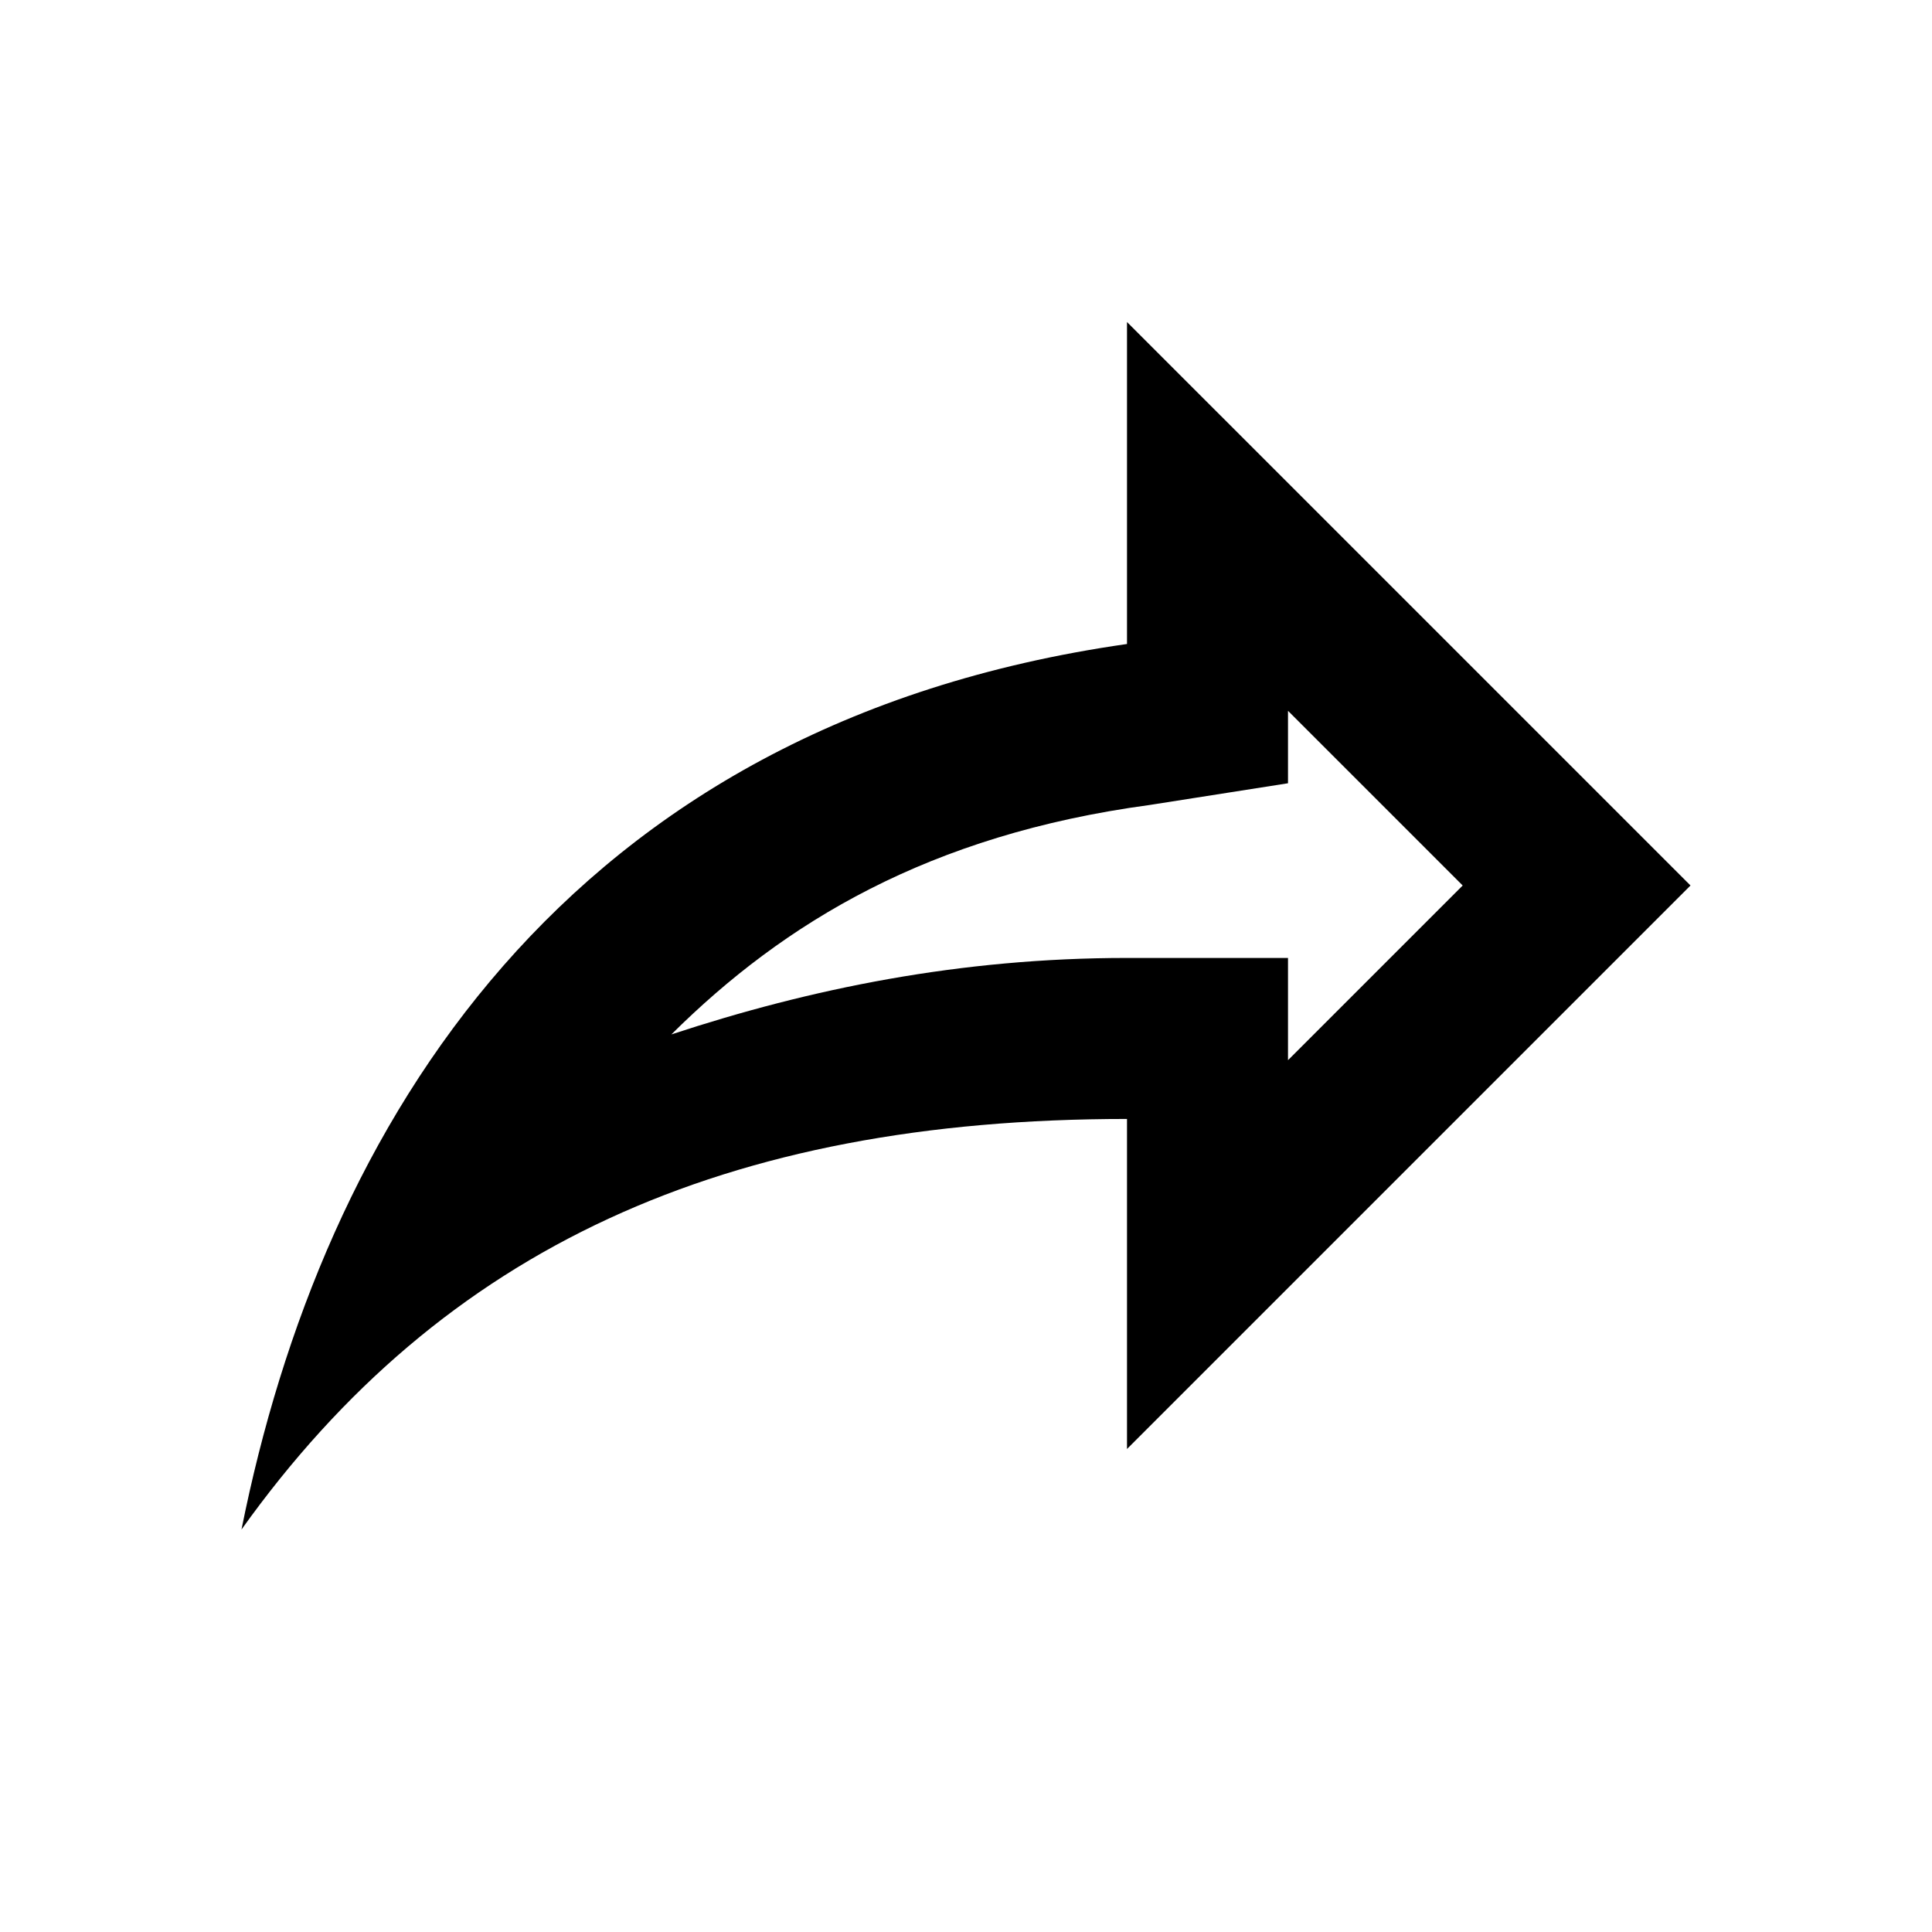
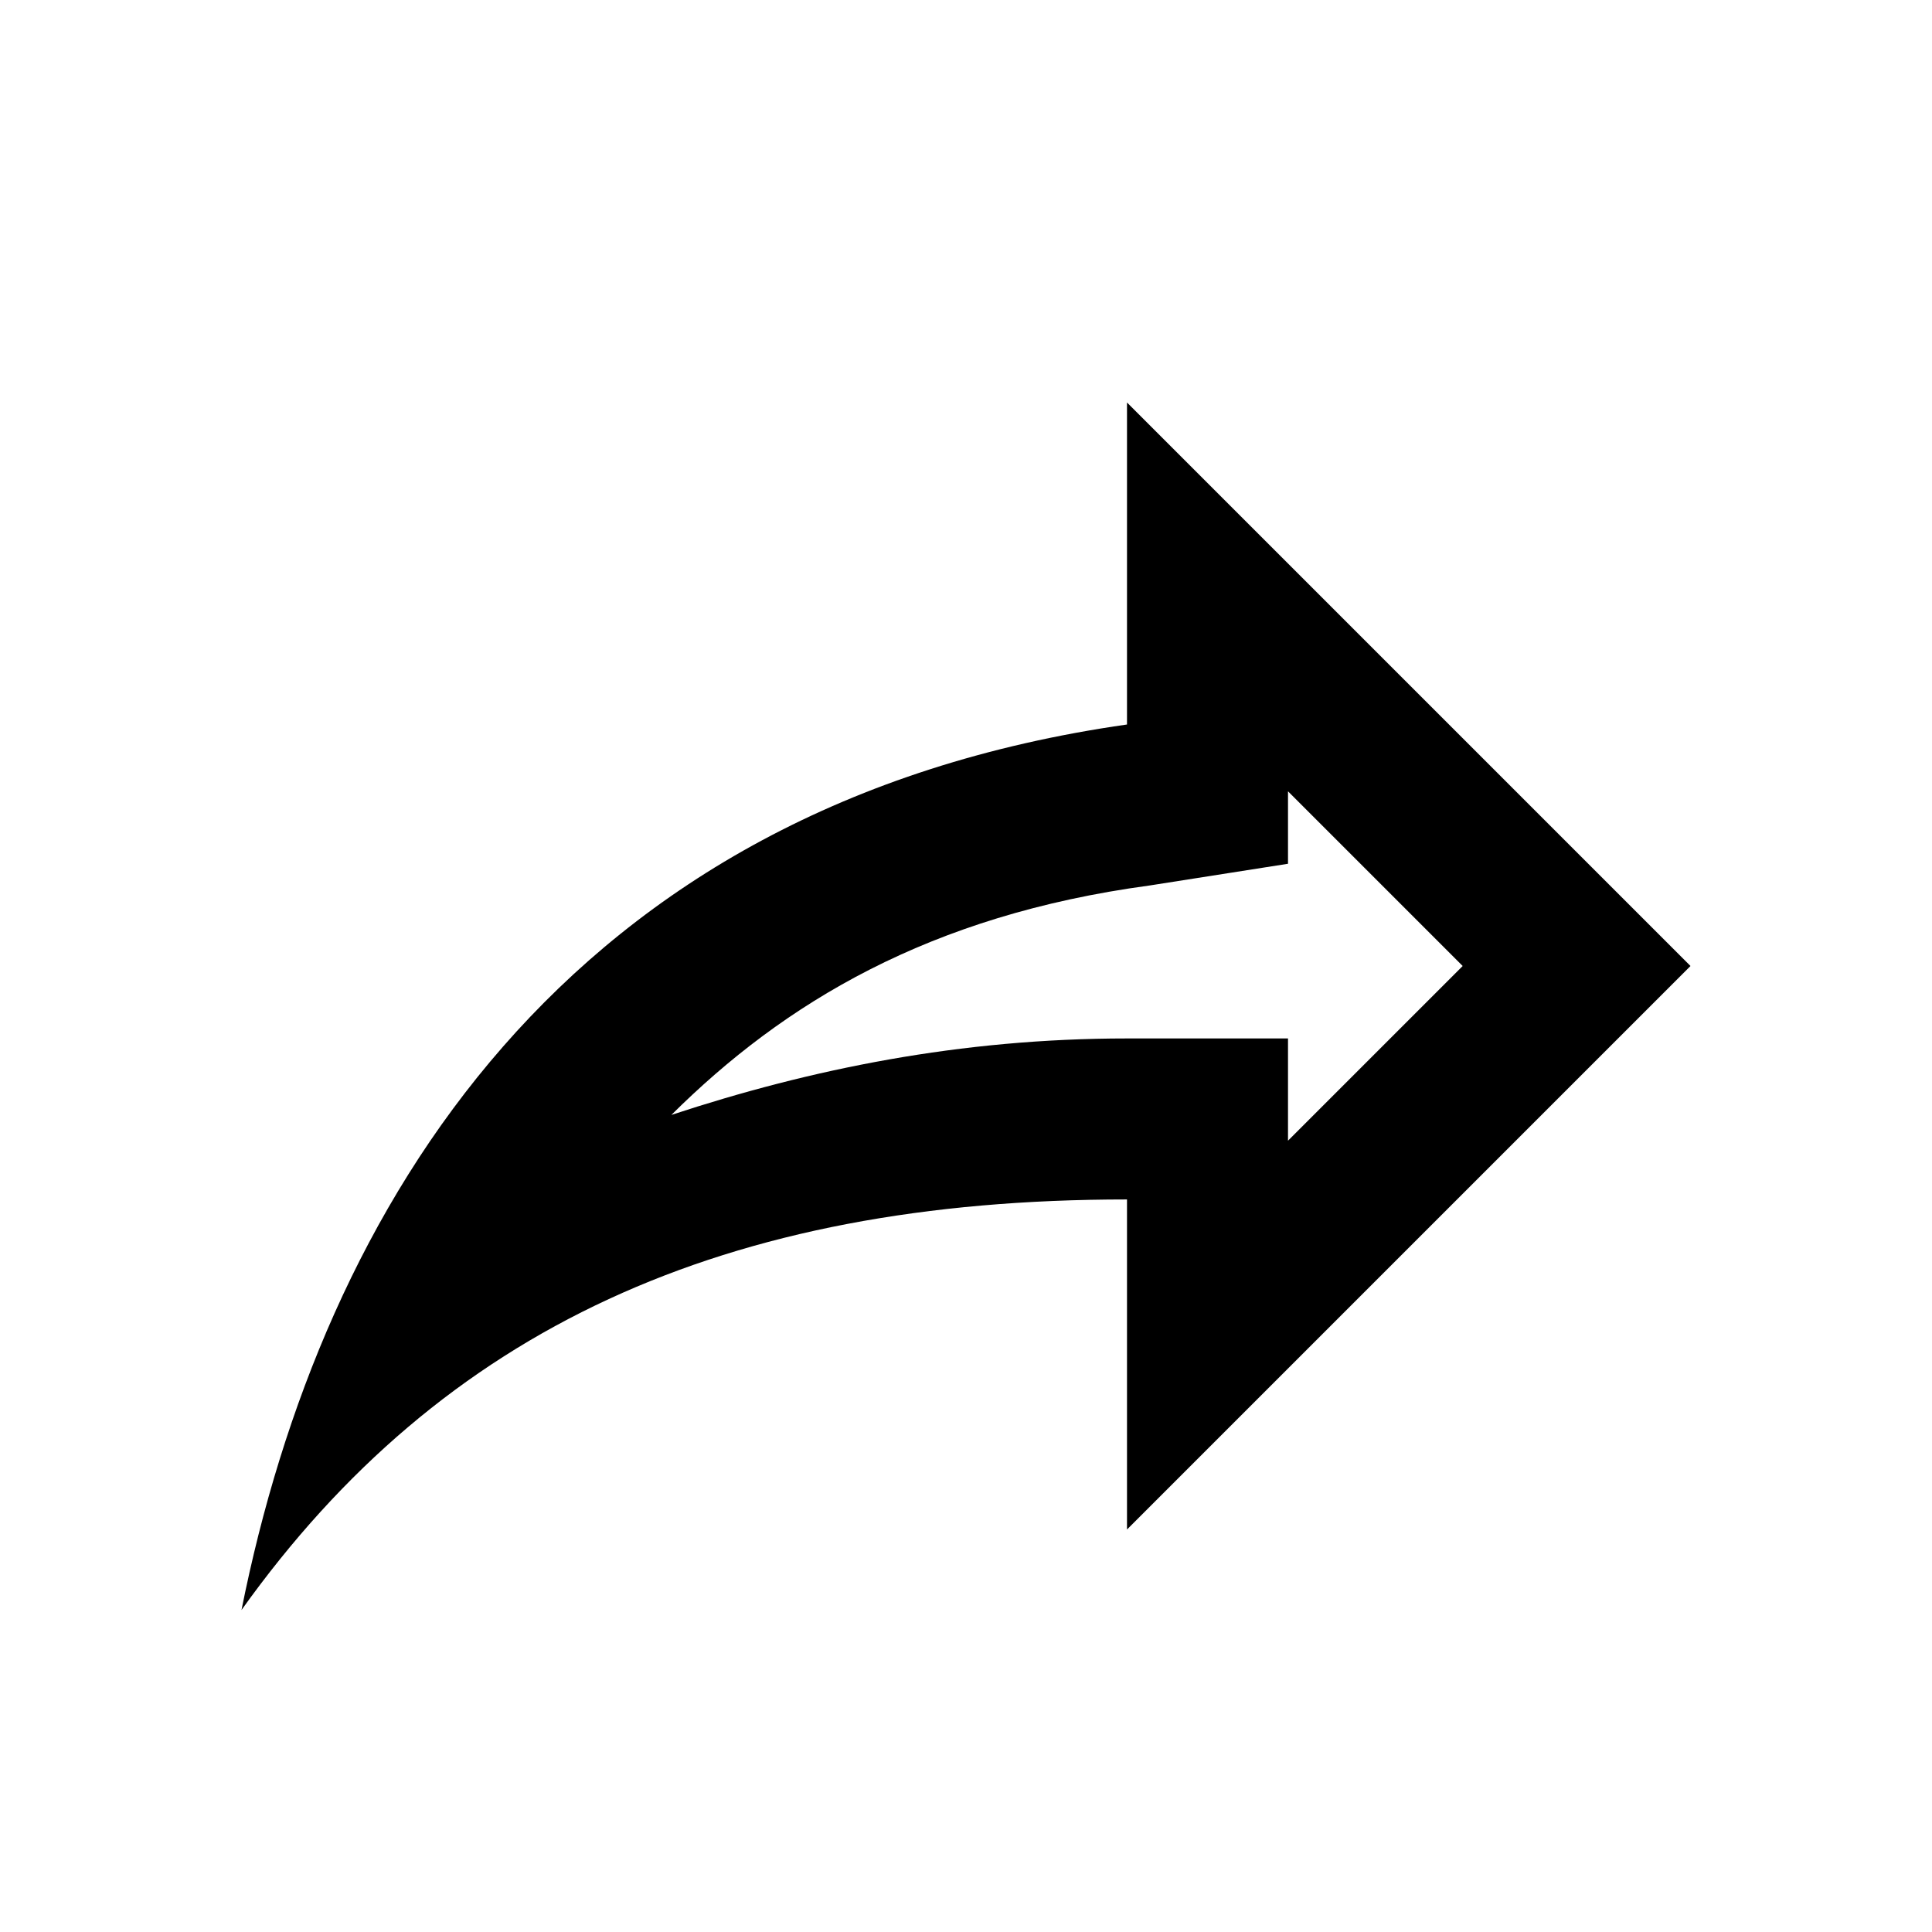
<svg xmlns="http://www.w3.org/2000/svg" version="1.1" id="mdi-share-outline" width="24" height="24" viewBox="0 0 24 24">
-   <path d="M14,4V8C7,9 4,14 3,19C5.5,15.5 9,13.9 14,13.9V18L21,11L14,4M16,8.83L18.17,11L16,13.17V11.9H14C11.93,11.9 10.07,12.28 8.34,12.85C9.74,11.46 11.54,10.37 14.28,10L16,9.73V8.83Z" />
+   <path d="M14,5V9C7,10 4,15 3,20C5.5,16.5 9,14.9 14,14.9V19L21,12L14,5M16,9.83L18.17,12L16,14.17V12.9H14C11.93,12.9 10.07,13.28 8.34,13.85C9.74,12.46 11.54,11.37 14.28,11L16,10.73V9.83Z" />
</svg>
